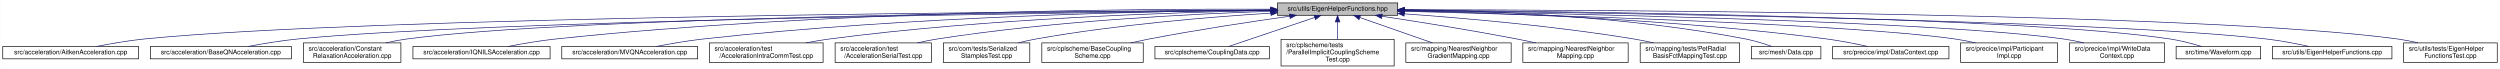
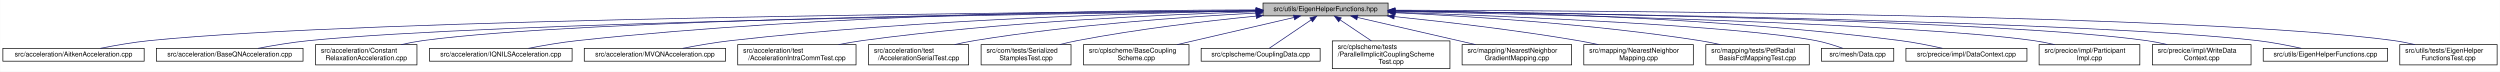
- <svg xmlns="http://www.w3.org/2000/svg" xmlns:xlink="http://www.w3.org/1999/xlink" width="3846pt" height="106pt" viewBox="0.00 0.00 3845.50 106.00">
+ <svg xmlns="http://www.w3.org/2000/svg" xmlns:xlink="http://www.w3.org/1999/xlink" width="3698pt" height="106pt" viewBox="0.00 0.00 3697.50 106.00">
  <g id="graph0" class="graph" transform="scale(1 1) rotate(0) translate(4 102)">
-     <polygon fill="white" stroke="transparent" points="-4,4 -4,-102 3841.5,-102 3841.5,4 -4,4" />
+     <polygon fill="white" stroke="transparent" points="-4,4 -4,-102 3693.5,-102 3693.5,4 -4,4" />
    <g id="node1" class="node">
      <g id="a_node1">
        <a xlink:title=" ">
-           <polygon fill="#bfbfbf" stroke="black" points="1961,-78.5 1961,-97.5 2146,-97.5 2146,-78.5 1961,-78.5" />
-           <text text-anchor="middle" x="2053.5" y="-85.5" font-family="Helvetica,sans-Serif" font-size="10.00">src/utils/EigenHelperFunctions.hpp</text>
+           <polygon fill="#bfbfbf" stroke="black" points="1864,-78.5 1864,-97.5 2049,-97.5 2049,-78.5 1864,-78.5" />
+           <text text-anchor="middle" x="1956.5" y="-85.5" font-family="Helvetica,sans-Serif" font-size="10.00">src/utils/EigenHelperFunctions.hpp</text>
        </a>
      </g>
    </g>
    <g id="node2" class="node">
      <g id="a_node2">
        <a xlink:href="AitkenAcceleration_8cpp.html" target="_top" xlink:title=" ">
          <polygon fill="white" stroke="black" points="0,-11.5 0,-30.5 209,-30.5 209,-11.5 0,-11.5" />
          <text text-anchor="middle" x="104.5" y="-18.5" font-family="Helvetica,sans-Serif" font-size="10.00">src/acceleration/AitkenAcceleration.cpp</text>
        </a>
      </g>
    </g>
    <g id="edge1" class="edge">
-       <path fill="none" stroke="midnightblue" d="M1950.77,-86.52C1615.85,-84.64 557.61,-76.07 217.5,-42 192.92,-39.54 165.64,-34.77 144.04,-30.5" />
-       <polygon fill="midnightblue" stroke="midnightblue" points="1950.93,-90.02 1960.95,-86.58 1950.97,-83.02 1950.93,-90.02" />
+       <path fill="none" stroke="midnightblue" d="M1853.44,-86.35C1530.02,-84.01 537.7,-74.3 217.5,-42 193.02,-39.53 165.86,-34.79 144.3,-30.54" />
+       <polygon fill="midnightblue" stroke="midnightblue" points="1853.71,-89.86 1863.74,-86.43 1853.76,-82.86 1853.71,-89.86" />
    </g>
    <g id="node3" class="node">
      <g id="a_node3">
        <a xlink:href="BaseQNAcceleration_8cpp.html" target="_top" xlink:title=" ">
          <polygon fill="white" stroke="black" points="227,-11.5 227,-30.5 444,-30.5 444,-11.5 227,-11.5" />
          <text text-anchor="middle" x="335.5" y="-18.5" font-family="Helvetica,sans-Serif" font-size="10.00">src/acceleration/BaseQNAcceleration.cpp</text>
        </a>
      </g>
    </g>
    <g id="edge2" class="edge">
-       <path fill="none" stroke="midnightblue" d="M1950.59,-85.99C1644.93,-82.68 745.58,-70.72 453.5,-42 427.96,-39.49 399.6,-34.75 377.09,-30.51" />
-       <polygon fill="midnightblue" stroke="midnightblue" points="1950.74,-89.49 1960.78,-86.1 1950.82,-82.49 1950.74,-89.49" />
+       <path fill="none" stroke="midnightblue" d="M1853.78,-85.77C1561.02,-81.98 725.96,-69.04 453.5,-42 428.07,-39.48 399.83,-34.76 377.36,-30.54" />
+       <polygon fill="midnightblue" stroke="midnightblue" points="1853.92,-89.27 1863.97,-85.9 1854.01,-82.28 1853.92,-89.27" />
    </g>
    <g id="node4" class="node">
      <g id="a_node4">
        <a xlink:href="ConstantRelaxationAcceleration_8cpp.html" target="_top" xlink:title=" ">
          <polygon fill="white" stroke="black" points="462.5,-6 462.5,-36 612.5,-36 612.5,-6 462.5,-6" />
          <text text-anchor="start" x="470.5" y="-24" font-family="Helvetica,sans-Serif" font-size="10.00">src/acceleration/Constant</text>
          <text text-anchor="middle" x="537.5" y="-13" font-family="Helvetica,sans-Serif" font-size="10.00">RelaxationAcceleration.cpp</text>
        </a>
      </g>
    </g>
    <g id="edge3" class="edge">
-       <path fill="none" stroke="midnightblue" d="M1950.64,-86.47C1667.14,-84.57 878.59,-76.29 621.5,-42 610.95,-40.59 599.79,-38.43 589.17,-36.03" />
-       <polygon fill="midnightblue" stroke="midnightblue" points="1950.89,-89.97 1960.91,-86.54 1950.94,-82.97 1950.89,-89.97" />
+       <path fill="none" stroke="midnightblue" d="M1853.53,-86.19C1583.43,-83.65 859.05,-73.96 621.5,-42 610.95,-40.58 599.79,-38.41 589.17,-36.01" />
+       <polygon fill="midnightblue" stroke="midnightblue" points="1853.69,-89.69 1863.72,-86.29 1853.76,-82.69 1853.69,-89.69" />
    </g>
    <g id="node5" class="node">
      <g id="a_node5">
        <a xlink:href="IQNILSAcceleration_8cpp.html" target="_top" xlink:title=" ">
          <polygon fill="white" stroke="black" points="631,-11.5 631,-30.5 842,-30.5 842,-11.5 631,-11.5" />
          <text text-anchor="middle" x="736.5" y="-18.5" font-family="Helvetica,sans-Serif" font-size="10.00">src/acceleration/IQNILSAcceleration.cpp</text>
        </a>
      </g>
    </g>
    <g id="edge4" class="edge">
-       <path fill="none" stroke="midnightblue" d="M1950.74,-87.86C1742.53,-88.57 1256.15,-84.97 850.5,-42 826.02,-39.41 798.87,-34.72 777.2,-30.53" />
-       <polygon fill="midnightblue" stroke="midnightblue" points="1950.76,-91.36 1960.75,-87.82 1950.74,-84.36 1950.76,-91.36" />
+       <path fill="none" stroke="midnightblue" d="M1853.42,-87.37C1657.47,-87.06 1217.95,-81.53 850.5,-42 826.13,-39.38 799.09,-34.71 777.47,-30.55" />
+       <polygon fill="midnightblue" stroke="midnightblue" points="1853.7,-90.87 1863.7,-87.38 1853.71,-83.87 1853.7,-90.87" />
    </g>
    <g id="node6" class="node">
      <g id="a_node6">
        <a xlink:href="MVQNAcceleration_8cpp.html" target="_top" xlink:title=" ">
          <polygon fill="white" stroke="black" points="860,-11.5 860,-30.5 1069,-30.5 1069,-11.5 860,-11.5" />
          <text text-anchor="middle" x="964.5" y="-18.5" font-family="Helvetica,sans-Serif" font-size="10.00">src/acceleration/MVQNAcceleration.cpp</text>
        </a>
      </g>
    </g>
    <g id="edge5" class="edge">
-       <path fill="none" stroke="midnightblue" d="M1950.51,-86.61C1772.14,-84.97 1394.4,-77.2 1077.5,-42 1053.44,-39.33 1026.77,-34.69 1005.38,-30.55" />
-       <polygon fill="midnightblue" stroke="midnightblue" points="1950.64,-90.11 1960.67,-86.7 1950.7,-83.11 1950.64,-90.11" />
+       <path fill="none" stroke="midnightblue" d="M1853.7,-85.86C1689.25,-83.12 1357.08,-73.77 1077.5,-42 1053.55,-39.28 1026.99,-34.66 1005.65,-30.55" />
+       <polygon fill="midnightblue" stroke="midnightblue" points="1853.75,-89.37 1863.81,-86.03 1853.87,-82.37 1853.75,-89.37" />
    </g>
    <g id="node7" class="node">
      <g id="a_node7">
        <a xlink:href="AccelerationIntraCommTest_8cpp.html" target="_top" xlink:title=" ">
          <polygon fill="white" stroke="black" points="1087,-6 1087,-36 1262,-36 1262,-6 1087,-6" />
          <text text-anchor="start" x="1095" y="-24" font-family="Helvetica,sans-Serif" font-size="10.00">src/acceleration/test</text>
          <text text-anchor="middle" x="1174.5" y="-13" font-family="Helvetica,sans-Serif" font-size="10.00">/AccelerationIntraCommTest.cpp</text>
        </a>
      </g>
    </g>
    <g id="edge6" class="edge">
-       <path fill="none" stroke="midnightblue" d="M1950.89,-85.86C1801.01,-83.11 1513.69,-73.76 1271.5,-42 1259.82,-40.47 1247.45,-38.32 1235.59,-36.01" />
-       <polygon fill="midnightblue" stroke="midnightblue" points="1950.94,-89.36 1961,-86.03 1951.06,-82.36 1950.94,-89.36" />
+       <path fill="none" stroke="midnightblue" d="M1853.58,-84.65C1719.17,-80.58 1476.82,-69.78 1271.5,-42 1260,-40.44 1247.82,-38.32 1236.12,-36.03" />
+       <polygon fill="midnightblue" stroke="midnightblue" points="1853.76,-88.16 1863.86,-84.96 1853.97,-81.16 1853.76,-88.16" />
    </g>
    <g id="node8" class="node">
      <g id="a_node8">
        <a xlink:href="AccelerationSerialTest_8cpp.html" target="_top" xlink:title=" ">
          <polygon fill="white" stroke="black" points="1280.5,-6 1280.5,-36 1428.5,-36 1428.5,-6 1280.5,-6" />
          <text text-anchor="start" x="1288.5" y="-24" font-family="Helvetica,sans-Serif" font-size="10.00">src/acceleration/test</text>
          <text text-anchor="middle" x="1354.5" y="-13" font-family="Helvetica,sans-Serif" font-size="10.00">/AccelerationSerialTest.cpp</text>
        </a>
      </g>
    </g>
    <g id="edge7" class="edge">
-       <path fill="none" stroke="midnightblue" d="M1950.72,-84.62C1827.96,-80.6 1616.68,-69.94 1437.5,-42 1427.54,-40.45 1417.02,-38.31 1406.93,-36" />
-       <polygon fill="midnightblue" stroke="midnightblue" points="1950.76,-88.13 1960.87,-84.95 1950.98,-81.13 1950.76,-88.13" />
+       <path fill="none" stroke="midnightblue" d="M1853.34,-82.62C1748.21,-77.09 1580.69,-65.32 1437.5,-42 1427.84,-40.43 1417.65,-38.34 1407.84,-36.1" />
+       <polygon fill="midnightblue" stroke="midnightblue" points="1853.47,-86.13 1863.64,-83.15 1853.83,-79.14 1853.47,-86.13" />
    </g>
    <g id="node9" class="node">
      <g id="a_node9">
        <a xlink:href="SerializedStamplesTest_8cpp.html" target="_top" xlink:title=" ">
          <polygon fill="white" stroke="black" points="1447,-6 1447,-36 1580,-36 1580,-6 1447,-6" />
          <text text-anchor="start" x="1455" y="-24" font-family="Helvetica,sans-Serif" font-size="10.00">src/com/tests/Serialized</text>
          <text text-anchor="middle" x="1513.5" y="-13" font-family="Helvetica,sans-Serif" font-size="10.00">StamplesTest.cpp</text>
        </a>
      </g>
    </g>
    <g id="edge8" class="edge">
-       <path fill="none" stroke="midnightblue" d="M1950.78,-81.78C1856.32,-75.87 1712.68,-64.03 1589.5,-42 1580.64,-40.41 1571.29,-38.32 1562.3,-36.08" />
-       <polygon fill="midnightblue" stroke="midnightblue" points="1950.71,-85.29 1960.9,-82.41 1951.14,-78.3 1950.71,-85.29" />
+       <path fill="none" stroke="midnightblue" d="M1853.72,-78.15C1779.82,-70.88 1678.01,-58.99 1589.5,-42 1580.92,-40.35 1571.89,-38.28 1563.15,-36.1" />
+       <polygon fill="midnightblue" stroke="midnightblue" points="1853.67,-81.66 1863.96,-79.15 1854.34,-74.7 1853.67,-81.66" />
    </g>
    <g id="node10" class="node">
      <g id="a_node10">
        <a xlink:href="BaseCouplingScheme_8cpp.html" target="_top" xlink:title=" ">
          <polygon fill="white" stroke="black" points="1598.5,-6 1598.5,-36 1754.5,-36 1754.5,-6 1598.5,-6" />
          <text text-anchor="start" x="1606.5" y="-24" font-family="Helvetica,sans-Serif" font-size="10.00">src/cplscheme/BaseCoupling</text>
          <text text-anchor="middle" x="1676.5" y="-13" font-family="Helvetica,sans-Serif" font-size="10.00">Scheme.cpp</text>
        </a>
      </g>
    </g>
    <g id="edge9" class="edge">
-       <path fill="none" stroke="midnightblue" d="M1979.98,-77.08C1921.2,-68.8 1836.81,-56.1 1763.5,-42 1754.22,-40.22 1744.42,-38.15 1734.88,-36.03" />
-       <polygon fill="midnightblue" stroke="midnightblue" points="1979.52,-80.55 1989.91,-78.48 1980.5,-73.62 1979.52,-80.55" />
+       <path fill="none" stroke="midnightblue" d="M1909.62,-76.12C1862.24,-65.12 1788.82,-48.08 1737.06,-36.06" />
+       <polygon fill="midnightblue" stroke="midnightblue" points="1909.07,-79.58 1919.61,-78.44 1910.66,-72.76 1909.07,-79.58" />
    </g>
    <g id="node11" class="node">
      <g id="a_node11">
        <a xlink:href="CouplingData_8cpp.html" target="_top" xlink:title=" ">
          <polygon fill="white" stroke="black" points="1772.5,-11.5 1772.5,-30.5 1948.5,-30.5 1948.5,-11.5 1772.5,-11.5" />
          <text text-anchor="middle" x="1860.5" y="-18.5" font-family="Helvetica,sans-Serif" font-size="10.00">src/cplscheme/CouplingData.cpp</text>
        </a>
      </g>
    </g>
    <g id="edge10" class="edge">
-       <path fill="none" stroke="midnightblue" d="M2018.17,-75.1C1979.9,-62.21 1919.8,-41.97 1885.93,-30.56" />
-       <polygon fill="midnightblue" stroke="midnightblue" points="2017.28,-78.49 2027.87,-78.37 2019.51,-71.86 2017.28,-78.49" />
+       <path fill="none" stroke="midnightblue" d="M1935.22,-72.59C1916.23,-59.74 1889.05,-41.33 1873.24,-30.63" />
+       <polygon fill="midnightblue" stroke="midnightblue" points="1933.31,-75.53 1943.55,-78.23 1937.23,-69.73 1933.31,-75.53" />
    </g>
    <g id="node12" class="node">
      <g id="a_node12">
        <a xlink:href="ParallelImplicitCouplingSchemeTest_8cpp.html" target="_top" xlink:title=" ">
          <polygon fill="white" stroke="black" points="1966.5,-0.5 1966.5,-41.5 2140.5,-41.5 2140.5,-0.5 1966.5,-0.5" />
          <text text-anchor="start" x="1974.5" y="-29.5" font-family="Helvetica,sans-Serif" font-size="10.00">src/cplscheme/tests</text>
          <text text-anchor="start" x="1974.5" y="-18.5" font-family="Helvetica,sans-Serif" font-size="10.00">/ParallelImplicitCouplingScheme</text>
          <text text-anchor="middle" x="2053.5" y="-7.5" font-family="Helvetica,sans-Serif" font-size="10.00">Test.cpp</text>
        </a>
      </g>
    </g>
    <g id="edge11" class="edge">
-       <path fill="none" stroke="midnightblue" d="M2053.5,-68.04C2053.5,-59.71 2053.5,-49.94 2053.5,-41.54" />
-       <polygon fill="midnightblue" stroke="midnightblue" points="2050,-68.23 2053.5,-78.23 2057,-68.23 2050,-68.23" />
+       <path fill="none" stroke="midnightblue" d="M1978.26,-72.42C1991.86,-63.31 2009.53,-51.46 2024.34,-41.54" />
+       <polygon fill="midnightblue" stroke="midnightblue" points="1975.94,-69.76 1969.58,-78.23 1979.84,-75.57 1975.94,-69.76" />
    </g>
    <g id="node13" class="node">
      <g id="a_node13">
        <a xlink:href="NearestNeighborGradientMapping_8cpp.html" target="_top" xlink:title=" ">
          <polygon fill="white" stroke="black" points="2158.5,-6 2158.5,-36 2320.5,-36 2320.5,-6 2158.5,-6" />
          <text text-anchor="start" x="2166.5" y="-24" font-family="Helvetica,sans-Serif" font-size="10.00">src/mapping/NearestNeighbor</text>
          <text text-anchor="middle" x="2239.5" y="-13" font-family="Helvetica,sans-Serif" font-size="10.00">GradientMapping.cpp</text>
        </a>
      </g>
    </g>
    <g id="edge12" class="edge">
-       <path fill="none" stroke="midnightblue" d="M2087.87,-74.99C2119.4,-63.97 2166.12,-47.64 2199.36,-36.03" />
-       <polygon fill="midnightblue" stroke="midnightblue" points="2086.48,-71.77 2078.2,-78.37 2088.79,-78.37 2086.48,-71.77" />
+       <path fill="none" stroke="midnightblue" d="M2003.58,-76.19C2051.46,-65.19 2125.86,-48.1 2178.29,-36.06" />
+       <polygon fill="midnightblue" stroke="midnightblue" points="2002.75,-72.79 1993.79,-78.44 2004.32,-79.61 2002.75,-72.79" />
    </g>
    <g id="node14" class="node">
      <g id="a_node14">
        <a xlink:href="NearestNeighborMapping_8cpp.html" target="_top" xlink:title=" ">
          <polygon fill="white" stroke="black" points="2338.5,-6 2338.5,-36 2500.5,-36 2500.5,-6 2338.5,-6" />
          <text text-anchor="start" x="2346.5" y="-24" font-family="Helvetica,sans-Serif" font-size="10.00">src/mapping/NearestNeighbor</text>
          <text text-anchor="middle" x="2419.5" y="-13" font-family="Helvetica,sans-Serif" font-size="10.00">Mapping.cpp</text>
        </a>
      </g>
    </g>
    <g id="edge13" class="edge">
-       <path fill="none" stroke="midnightblue" d="M2121.97,-76.95C2177.94,-68.46 2259.04,-55.56 2329.5,-42 2338.93,-40.18 2348.88,-38.12 2358.6,-36.03" />
-       <polygon fill="midnightblue" stroke="midnightblue" points="2121.19,-73.53 2111.82,-78.48 2122.23,-80.45 2121.19,-73.53" />
+       <path fill="none" stroke="midnightblue" d="M2058.02,-77.48C2133.25,-69.77 2238.13,-57.63 2329.5,-42 2339.44,-40.3 2349.94,-38.23 2360.12,-36.06" />
+       <polygon fill="midnightblue" stroke="midnightblue" points="2057.67,-74 2048.07,-78.5 2058.38,-80.97 2057.67,-74" />
    </g>
    <g id="node15" class="node">
      <g id="a_node15">
        <a xlink:href="PetRadialBasisFctMappingTest_8cpp.html" target="_top" xlink:title=" ">
          <polygon fill="white" stroke="black" points="2519,-6 2519,-36 2672,-36 2672,-6 2519,-6" />
          <text text-anchor="start" x="2527" y="-24" font-family="Helvetica,sans-Serif" font-size="10.00">src/mapping/tests/PetRadial</text>
          <text text-anchor="middle" x="2595.5" y="-13" font-family="Helvetica,sans-Serif" font-size="10.00">BasisFctMappingTest.cpp</text>
        </a>
      </g>
    </g>
    <g id="edge14" class="edge">
-       <path fill="none" stroke="midnightblue" d="M2156.33,-80.69C2249.08,-74.09 2389.02,-61.87 2509.5,-42 2519.33,-40.38 2529.71,-38.29 2539.73,-36.08" />
-       <polygon fill="midnightblue" stroke="midnightblue" points="2155.83,-77.22 2146.1,-81.41 2156.32,-84.2 2155.83,-77.22" />
+       <path fill="none" stroke="midnightblue" d="M2059.69,-83.15C2171.17,-77.93 2353.76,-66.31 2509.5,-42 2519.65,-40.42 2530.37,-38.29 2540.68,-36.02" />
+       <polygon fill="midnightblue" stroke="midnightblue" points="2059.28,-79.66 2049.46,-83.62 2059.61,-86.65 2059.28,-79.66" />
    </g>
    <g id="node16" class="node">
      <g id="a_node16">
        <a xlink:href="Data_8cpp.html" target="_top" xlink:title=" ">
          <polygon fill="white" stroke="black" points="2690,-11.5 2690,-30.5 2797,-30.5 2797,-11.5 2690,-11.5" />
          <text text-anchor="middle" x="2743.5" y="-18.5" font-family="Helvetica,sans-Serif" font-size="10.00">src/mesh/Data.cpp</text>
        </a>
      </g>
    </g>
    <g id="edge15" class="edge">
-       <path fill="none" stroke="midnightblue" d="M2156.53,-87.17C2281.77,-85.65 2498.98,-77.44 2681.5,-42 2695.05,-39.37 2709.76,-34.7 2721.46,-30.54" />
-       <polygon fill="midnightblue" stroke="midnightblue" points="2156.15,-83.68 2146.19,-87.28 2156.23,-90.67 2156.15,-83.68" />
+       <path fill="none" stroke="midnightblue" d="M2059.12,-83.79C2229.92,-77.92 2565.25,-64 2681.5,-42 2695.06,-39.43 2709.77,-34.77 2721.47,-30.59" />
+       <polygon fill="midnightblue" stroke="midnightblue" points="2058.99,-80.3 2049.11,-84.13 2059.22,-87.29 2058.99,-80.3" />
    </g>
    <g id="node17" class="node">
      <g id="a_node17">
        <a xlink:href="DataContext_8cpp.html" target="_top" xlink:title=" ">
          <polygon fill="white" stroke="black" points="2815,-11.5 2815,-30.5 2994,-30.5 2994,-11.5 2815,-11.5" />
          <text text-anchor="middle" x="2904.5" y="-18.5" font-family="Helvetica,sans-Serif" font-size="10.00">src/precice/impl/DataContext.cpp</text>
        </a>
      </g>
    </g>
    <g id="edge16" class="edge">
-       <path fill="none" stroke="midnightblue" d="M2156.3,-85.46C2301.68,-82.24 2575.4,-72.33 2806.5,-42 2827.33,-39.27 2850.37,-34.65 2868.86,-30.54" />
-       <polygon fill="midnightblue" stroke="midnightblue" points="2155.98,-81.97 2146.05,-85.68 2156.13,-88.96 2155.98,-81.97" />
+       <path fill="none" stroke="midnightblue" d="M2059.36,-86.47C2219.65,-84.53 2538.46,-76.25 2806.5,-42 2827.34,-39.34 2850.38,-34.72 2868.87,-30.6" />
+       <polygon fill="midnightblue" stroke="midnightblue" points="2059,-82.97 2049.04,-86.59 2059.08,-89.97 2059,-82.97" />
    </g>
    <g id="node18" class="node">
      <g id="a_node18">
        <a xlink:href="ParticipantImpl_8cpp.html" target="_top" xlink:title=" ">
          <polygon fill="white" stroke="black" points="3012,-6 3012,-36 3161,-36 3161,-6 3012,-6" />
          <text text-anchor="start" x="3020" y="-24" font-family="Helvetica,sans-Serif" font-size="10.00">src/precice/impl/Participant</text>
          <text text-anchor="middle" x="3086.5" y="-13" font-family="Helvetica,sans-Serif" font-size="10.00">Impl.cpp</text>
        </a>
      </g>
    </g>
    <g id="edge17" class="edge">
-       <path fill="none" stroke="midnightblue" d="M2156.29,-84.59C2367.2,-79.24 2842.58,-64.99 3003.5,-42 3013.77,-40.53 3024.63,-38.37 3034.99,-36.01" />
-       <polygon fill="midnightblue" stroke="midnightblue" points="2156.05,-81.09 2146.14,-84.84 2156.22,-88.09 2156.05,-81.09" />
+       <path fill="none" stroke="midnightblue" d="M2059.27,-85.11C2286.03,-80.54 2823.4,-67.33 3003.5,-42 3013.77,-40.56 3024.64,-38.41 3034.99,-36.04" />
+       <polygon fill="midnightblue" stroke="midnightblue" points="2058.96,-81.62 2049.03,-85.32 2059.1,-88.62 2058.96,-81.62" />
    </g>
    <g id="node19" class="node">
      <g id="a_node19">
        <a xlink:href="WriteDataContext_8cpp.html" target="_top" xlink:title=" ">
          <polygon fill="white" stroke="black" points="3179.5,-6 3179.5,-36 3325.5,-36 3325.5,-6 3179.5,-6" />
          <text text-anchor="start" x="3187.5" y="-24" font-family="Helvetica,sans-Serif" font-size="10.00">src/precice/impl/WriteData</text>
          <text text-anchor="middle" x="3252.5" y="-13" font-family="Helvetica,sans-Serif" font-size="10.00">Context.cpp</text>
        </a>
      </g>
    </g>
    <g id="edge18" class="edge">
-       <path fill="none" stroke="midnightblue" d="M2156.25,-85.47C2394.01,-81.52 2976.53,-69.28 3170.5,-42 3180.66,-40.57 3191.39,-38.43 3201.63,-36.07" />
-       <polygon fill="midnightblue" stroke="midnightblue" points="2156.16,-81.97 2146.22,-85.64 2156.28,-88.97 2156.16,-81.97" />
+       <path fill="none" stroke="midnightblue" d="M2059.41,-85.86C2311.96,-82.63 2957.25,-71.65 3170.5,-42 3180.66,-40.59 3191.39,-38.45 3201.63,-36.09" />
+       <polygon fill="midnightblue" stroke="midnightblue" points="2059.09,-82.36 2049.14,-85.99 2059.18,-89.36 2059.09,-82.36" />
    </g>
    <g id="node20" class="node">
      <g id="a_node20">
-         <a xlink:href="Waveform_8cpp.html" target="_top" xlink:title=" ">
-           <polygon fill="white" stroke="black" points="3343.5,-11.5 3343.5,-30.5 3473.5,-30.5 3473.5,-11.5 3343.5,-11.5" />
-           <text text-anchor="middle" x="3408.5" y="-18.5" font-family="Helvetica,sans-Serif" font-size="10.00">src/time/Waveform.cpp</text>
+         <a xlink:href="EigenHelperFunctions_8cpp.html" target="_top" xlink:title=" ">
+           <polygon fill="white" stroke="black" points="3343.5,-11.5 3343.5,-30.5 3527.5,-30.5 3527.5,-11.5 3343.5,-11.5" />
+           <text text-anchor="middle" x="3435.5" y="-18.5" font-family="Helvetica,sans-Serif" font-size="10.00">src/utils/EigenHelperFunctions.cpp</text>
        </a>
      </g>
    </g>
    <g id="edge19" class="edge">
-       <path fill="none" stroke="midnightblue" d="M2156.49,-86.42C2418.99,-84.45 3108.26,-76.09 3334.5,-42 3350.82,-39.54 3368.69,-34.77 3382.78,-30.51" />
-       <polygon fill="midnightblue" stroke="midnightblue" points="2156.18,-82.92 2146.2,-86.49 2156.23,-89.92 2156.18,-82.92" />
+       <path fill="none" stroke="midnightblue" d="M2059.33,-85.81C2335.25,-82.28 3087.7,-70.27 3334.5,-42 3356.34,-39.5 3380.51,-34.78 3399.73,-30.56" />
+       <polygon fill="midnightblue" stroke="midnightblue" points="2059.28,-82.31 2049.32,-85.94 2059.37,-89.31 2059.28,-82.31" />
    </g>
    <g id="node21" class="node">
      <g id="a_node21">
-         <a xlink:href="EigenHelperFunctions_8cpp.html" target="_top" xlink:title=" ">
-           <polygon fill="white" stroke="black" points="3491.5,-11.5 3491.5,-30.5 3675.5,-30.5 3675.5,-11.5 3491.5,-11.5" />
-           <text text-anchor="middle" x="3583.5" y="-18.5" font-family="Helvetica,sans-Serif" font-size="10.00">src/utils/EigenHelperFunctions.cpp</text>
+         <a xlink:href="EigenHelperFunctionsTest_8cpp.html" target="_top" xlink:title=" ">
+           <polygon fill="white" stroke="black" points="3545.5,-6 3545.5,-36 3689.5,-36 3689.5,-6 3545.5,-6" />
+           <text text-anchor="start" x="3553.5" y="-24" font-family="Helvetica,sans-Serif" font-size="10.00">src/utils/tests/EigenHelper</text>
+           <text text-anchor="middle" x="3617.5" y="-13" font-family="Helvetica,sans-Serif" font-size="10.00">FunctionsTest.cpp</text>
        </a>
      </g>
    </g>
    <g id="edge20" class="edge">
-       <path fill="none" stroke="midnightblue" d="M2156.59,-85.95C2439.76,-82.72 3225.5,-71.29 3482.5,-42 3504.35,-39.51 3528.51,-34.8 3547.73,-30.57" />
-       <polygon fill="midnightblue" stroke="midnightblue" points="2156.28,-82.45 2146.32,-86.07 2156.36,-89.45 2156.28,-82.45" />
-     </g>
-     <g id="node22" class="node">
-       <g id="a_node22">
-         <a xlink:href="EigenHelperFunctionsTest_8cpp.html" target="_top" xlink:title=" ">
-           <polygon fill="white" stroke="black" points="3693.5,-6 3693.5,-36 3837.5,-36 3837.5,-6 3693.5,-6" />
-           <text text-anchor="start" x="3701.5" y="-24" font-family="Helvetica,sans-Serif" font-size="10.00">src/utils/tests/EigenHelper</text>
-           <text text-anchor="middle" x="3765.5" y="-13" font-family="Helvetica,sans-Serif" font-size="10.00">FunctionsTest.cpp</text>
-         </a>
-       </g>
-     </g>
-     <g id="edge21" class="edge">
-       <path fill="none" stroke="midnightblue" d="M2156.34,-87.04C2466.13,-86.72 3387.35,-82.31 3684.5,-42 3694.69,-40.62 3705.46,-38.46 3715.7,-36.07" />
-       <polygon fill="midnightblue" stroke="midnightblue" points="2156.02,-83.54 2146.02,-87.05 2156.02,-90.54 2156.02,-83.54" />
+       <path fill="none" stroke="midnightblue" d="M2059.3,-86.94C2362.48,-86.3 3249.66,-81.04 3536.5,-42 3546.69,-40.61 3557.46,-38.46 3567.7,-36.07" />
+       <polygon fill="midnightblue" stroke="midnightblue" points="2059.19,-83.44 2049.2,-86.96 2059.2,-90.44 2059.19,-83.44" />
    </g>
  </g>
</svg>
